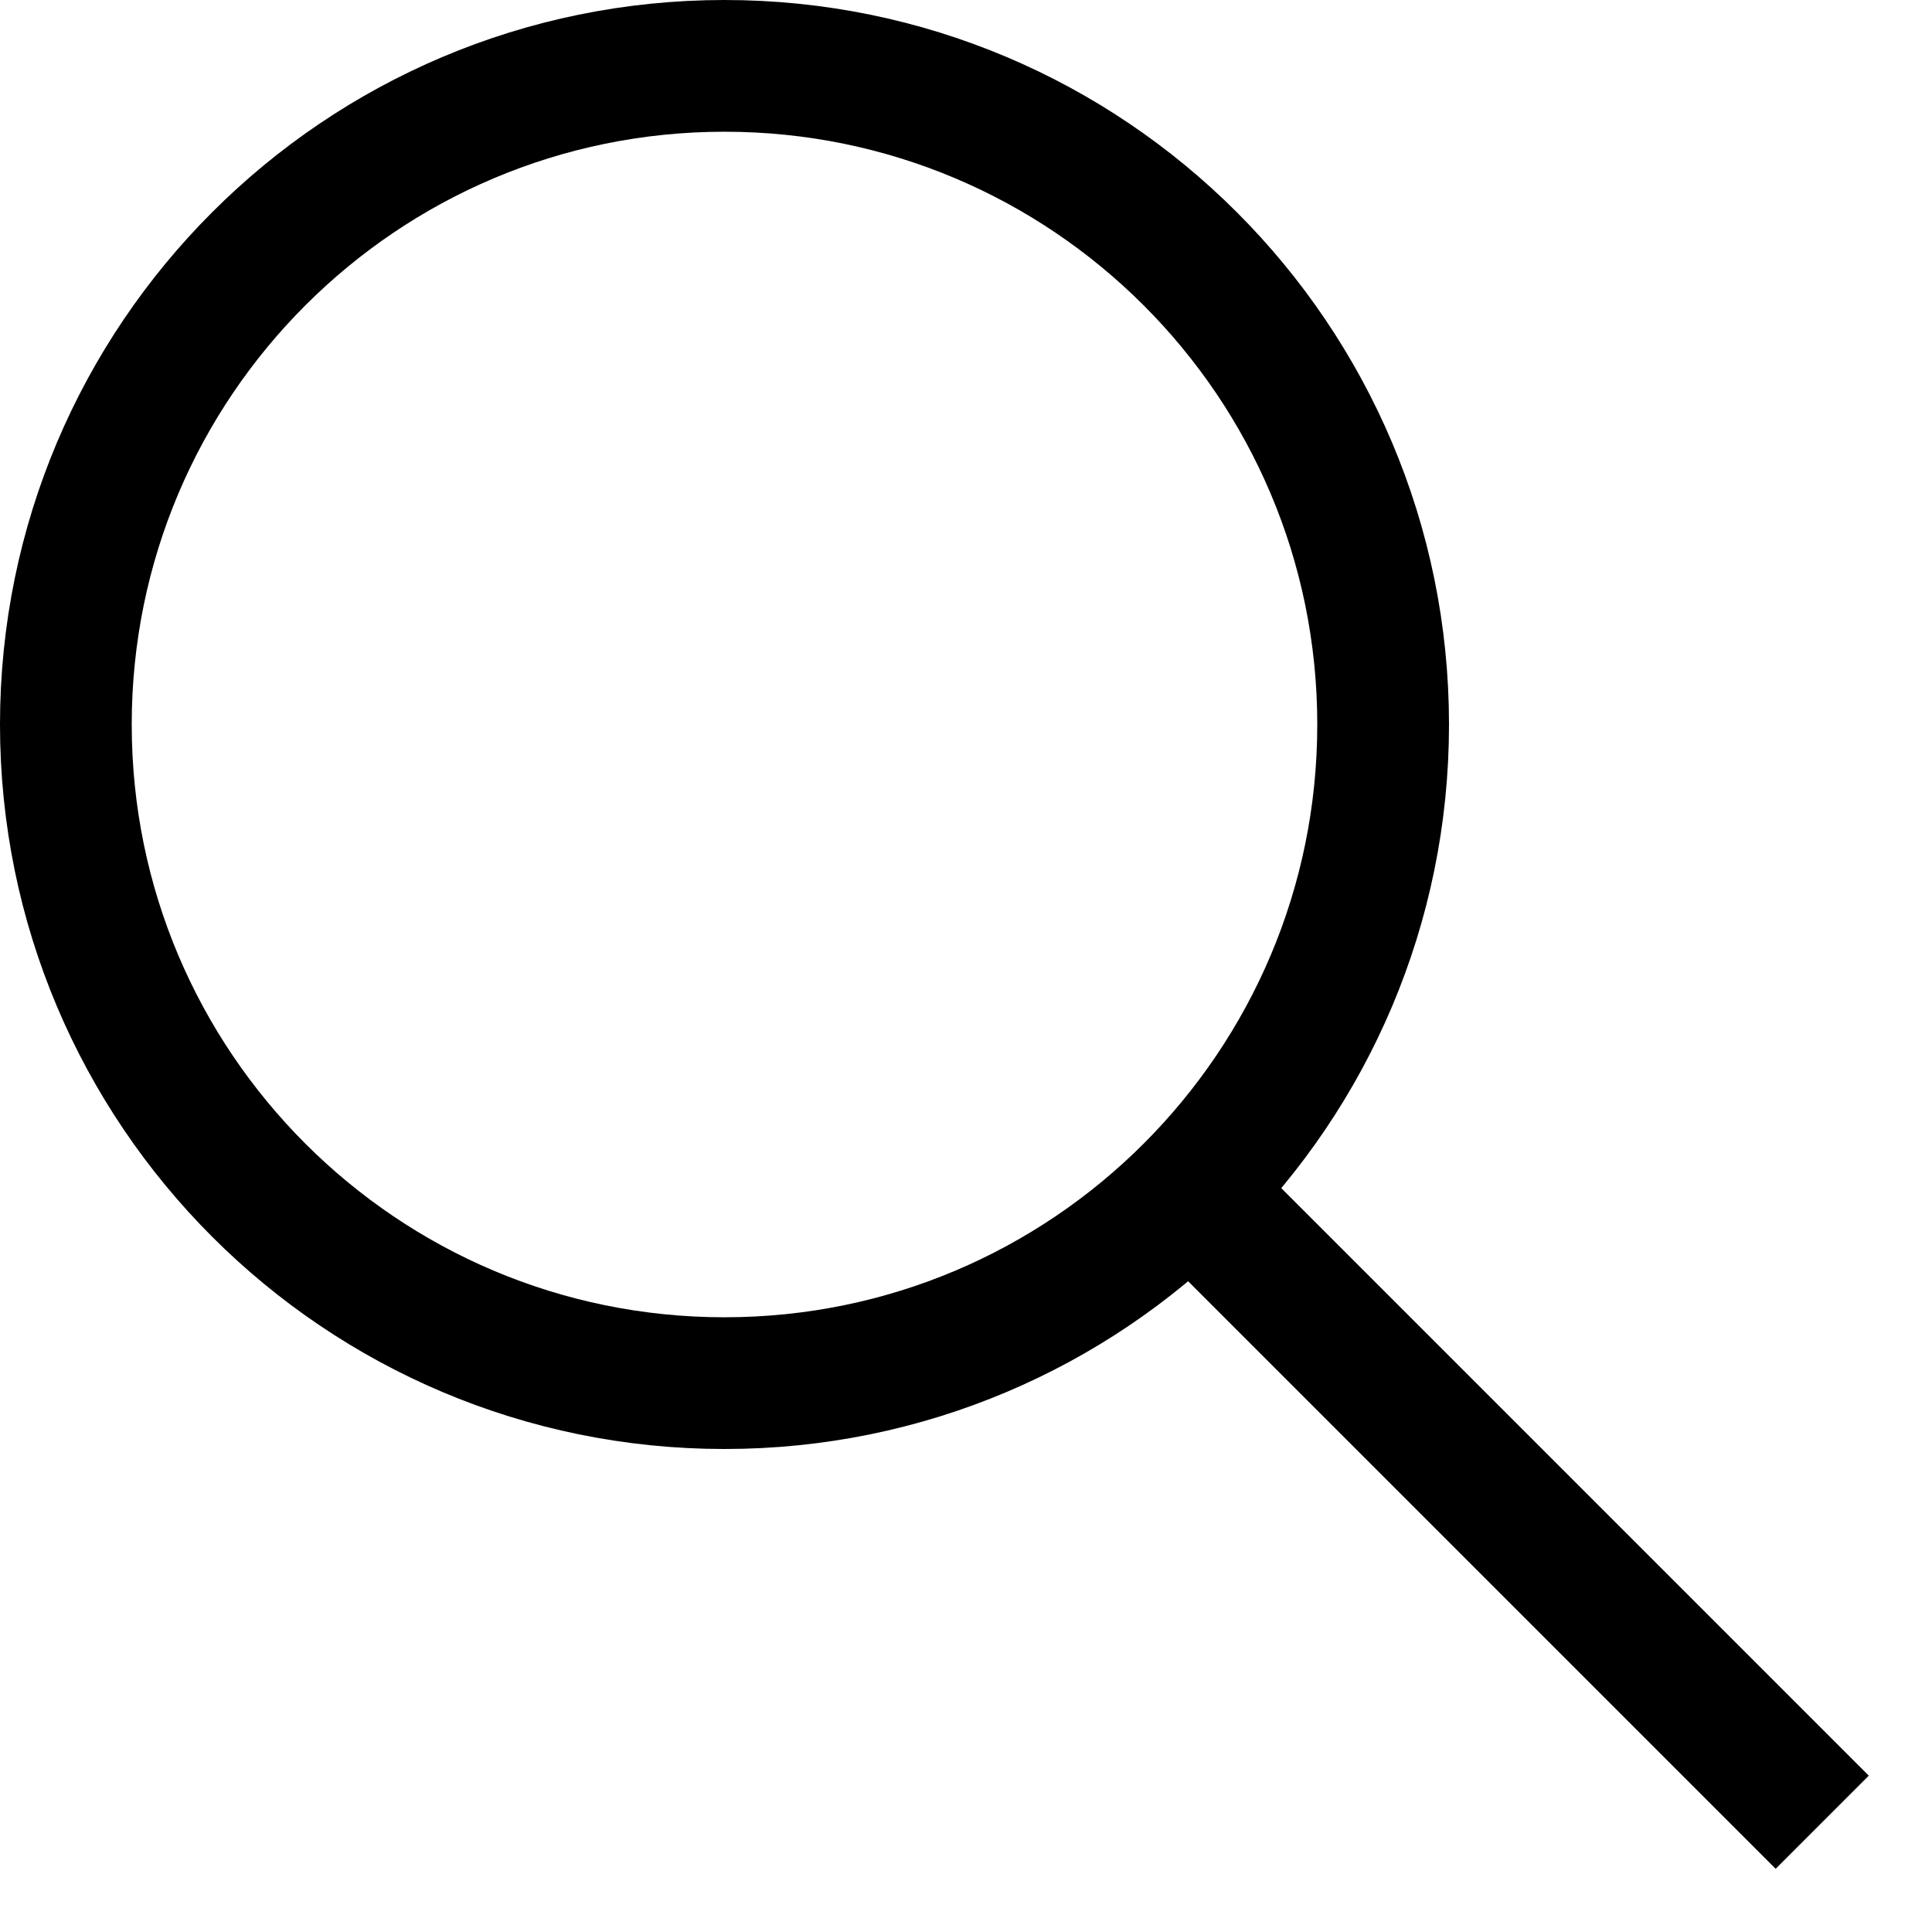
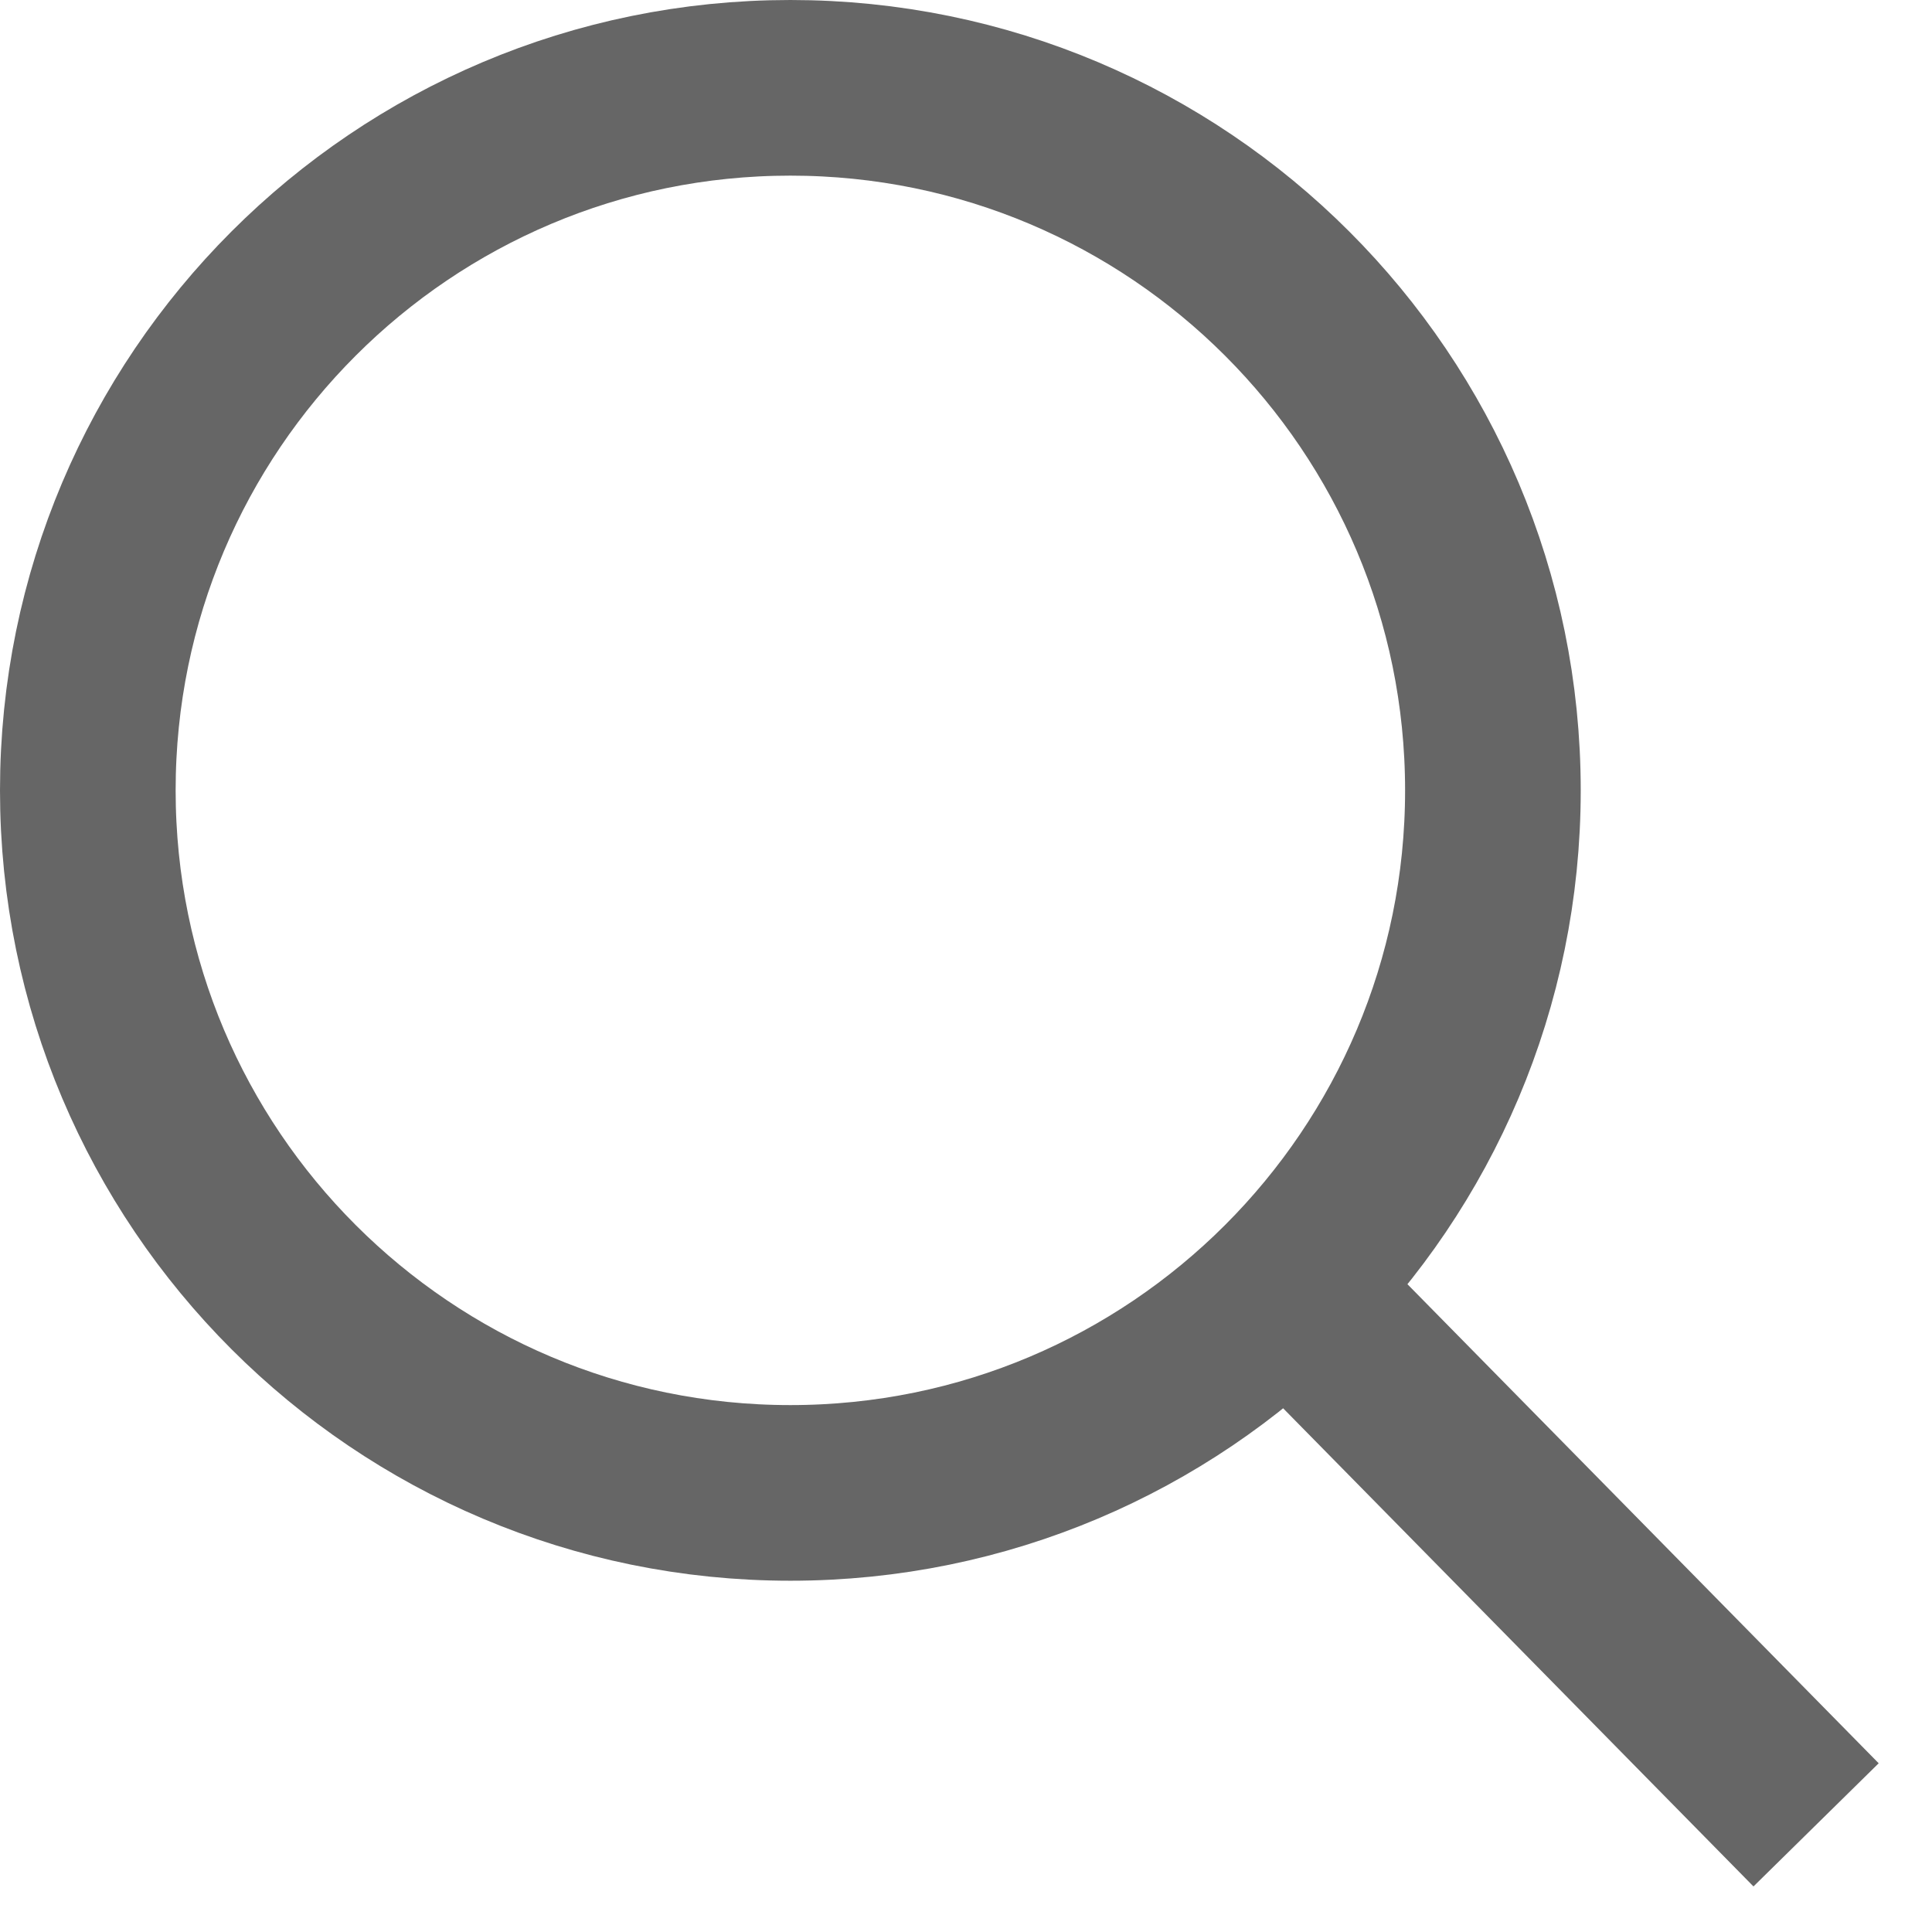
- <svg xmlns="http://www.w3.org/2000/svg" version="1.1" width="44px" height="44px" viewBox="-0.5 -0.5 44 44">
+ <svg xmlns="http://www.w3.org/2000/svg" version="1.1" width="33px" height="33px" viewBox="-0.5 -0.5 33 33">
+   <defs />
  <g>
-     <ellipse cx="16" cy="16" rx="15" ry="15" fill="none" stroke="#000000" stroke-width="3" pointer-events="all" />
-     <path d="M 41 41 L 26.61 26.61" fill="none" stroke="#000000" stroke-width="3" stroke-miterlimit="10" pointer-events="stroke" />
+     <ellipse cx="13" cy="13" rx="12" ry="12" fill="none" stroke="#666" stroke-width="3" pointer-events="all" />
+     <path d="M 30.52 30.67 L 21.49 21.49" fill="none" stroke="#666" stroke-width="3" stroke-miterlimit="10" pointer-events="stroke" />
  </g>
</svg>
